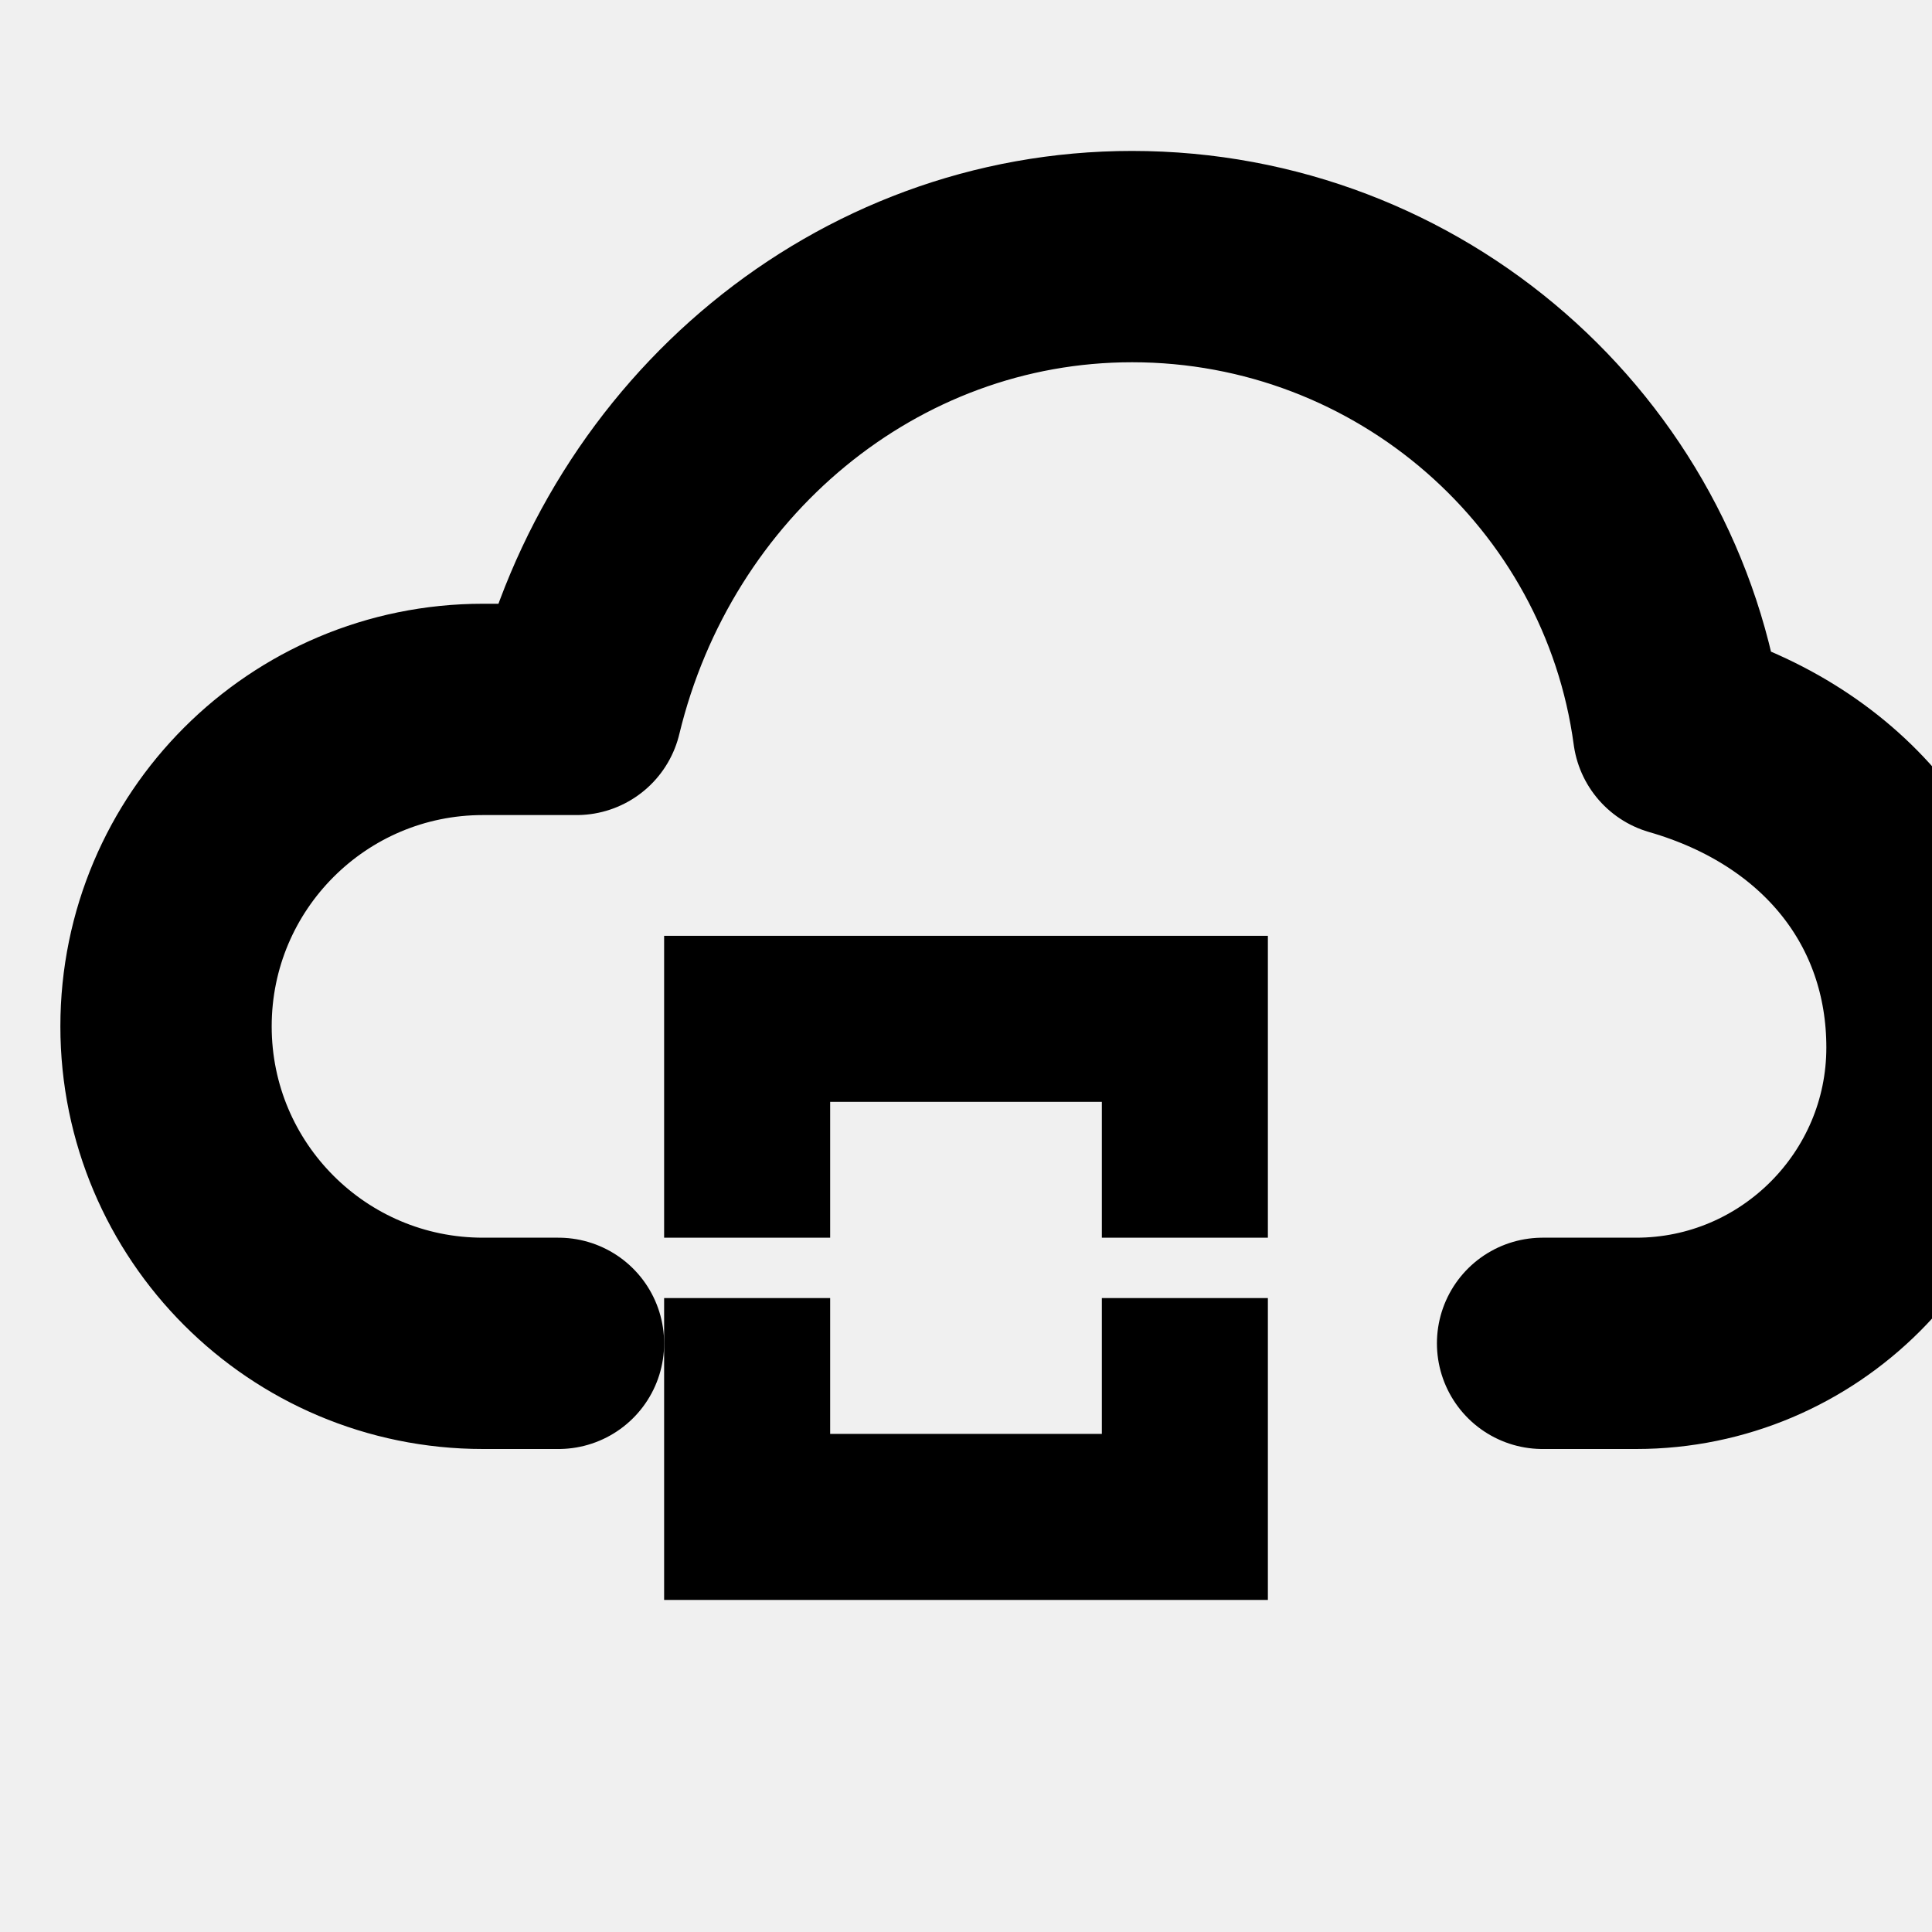
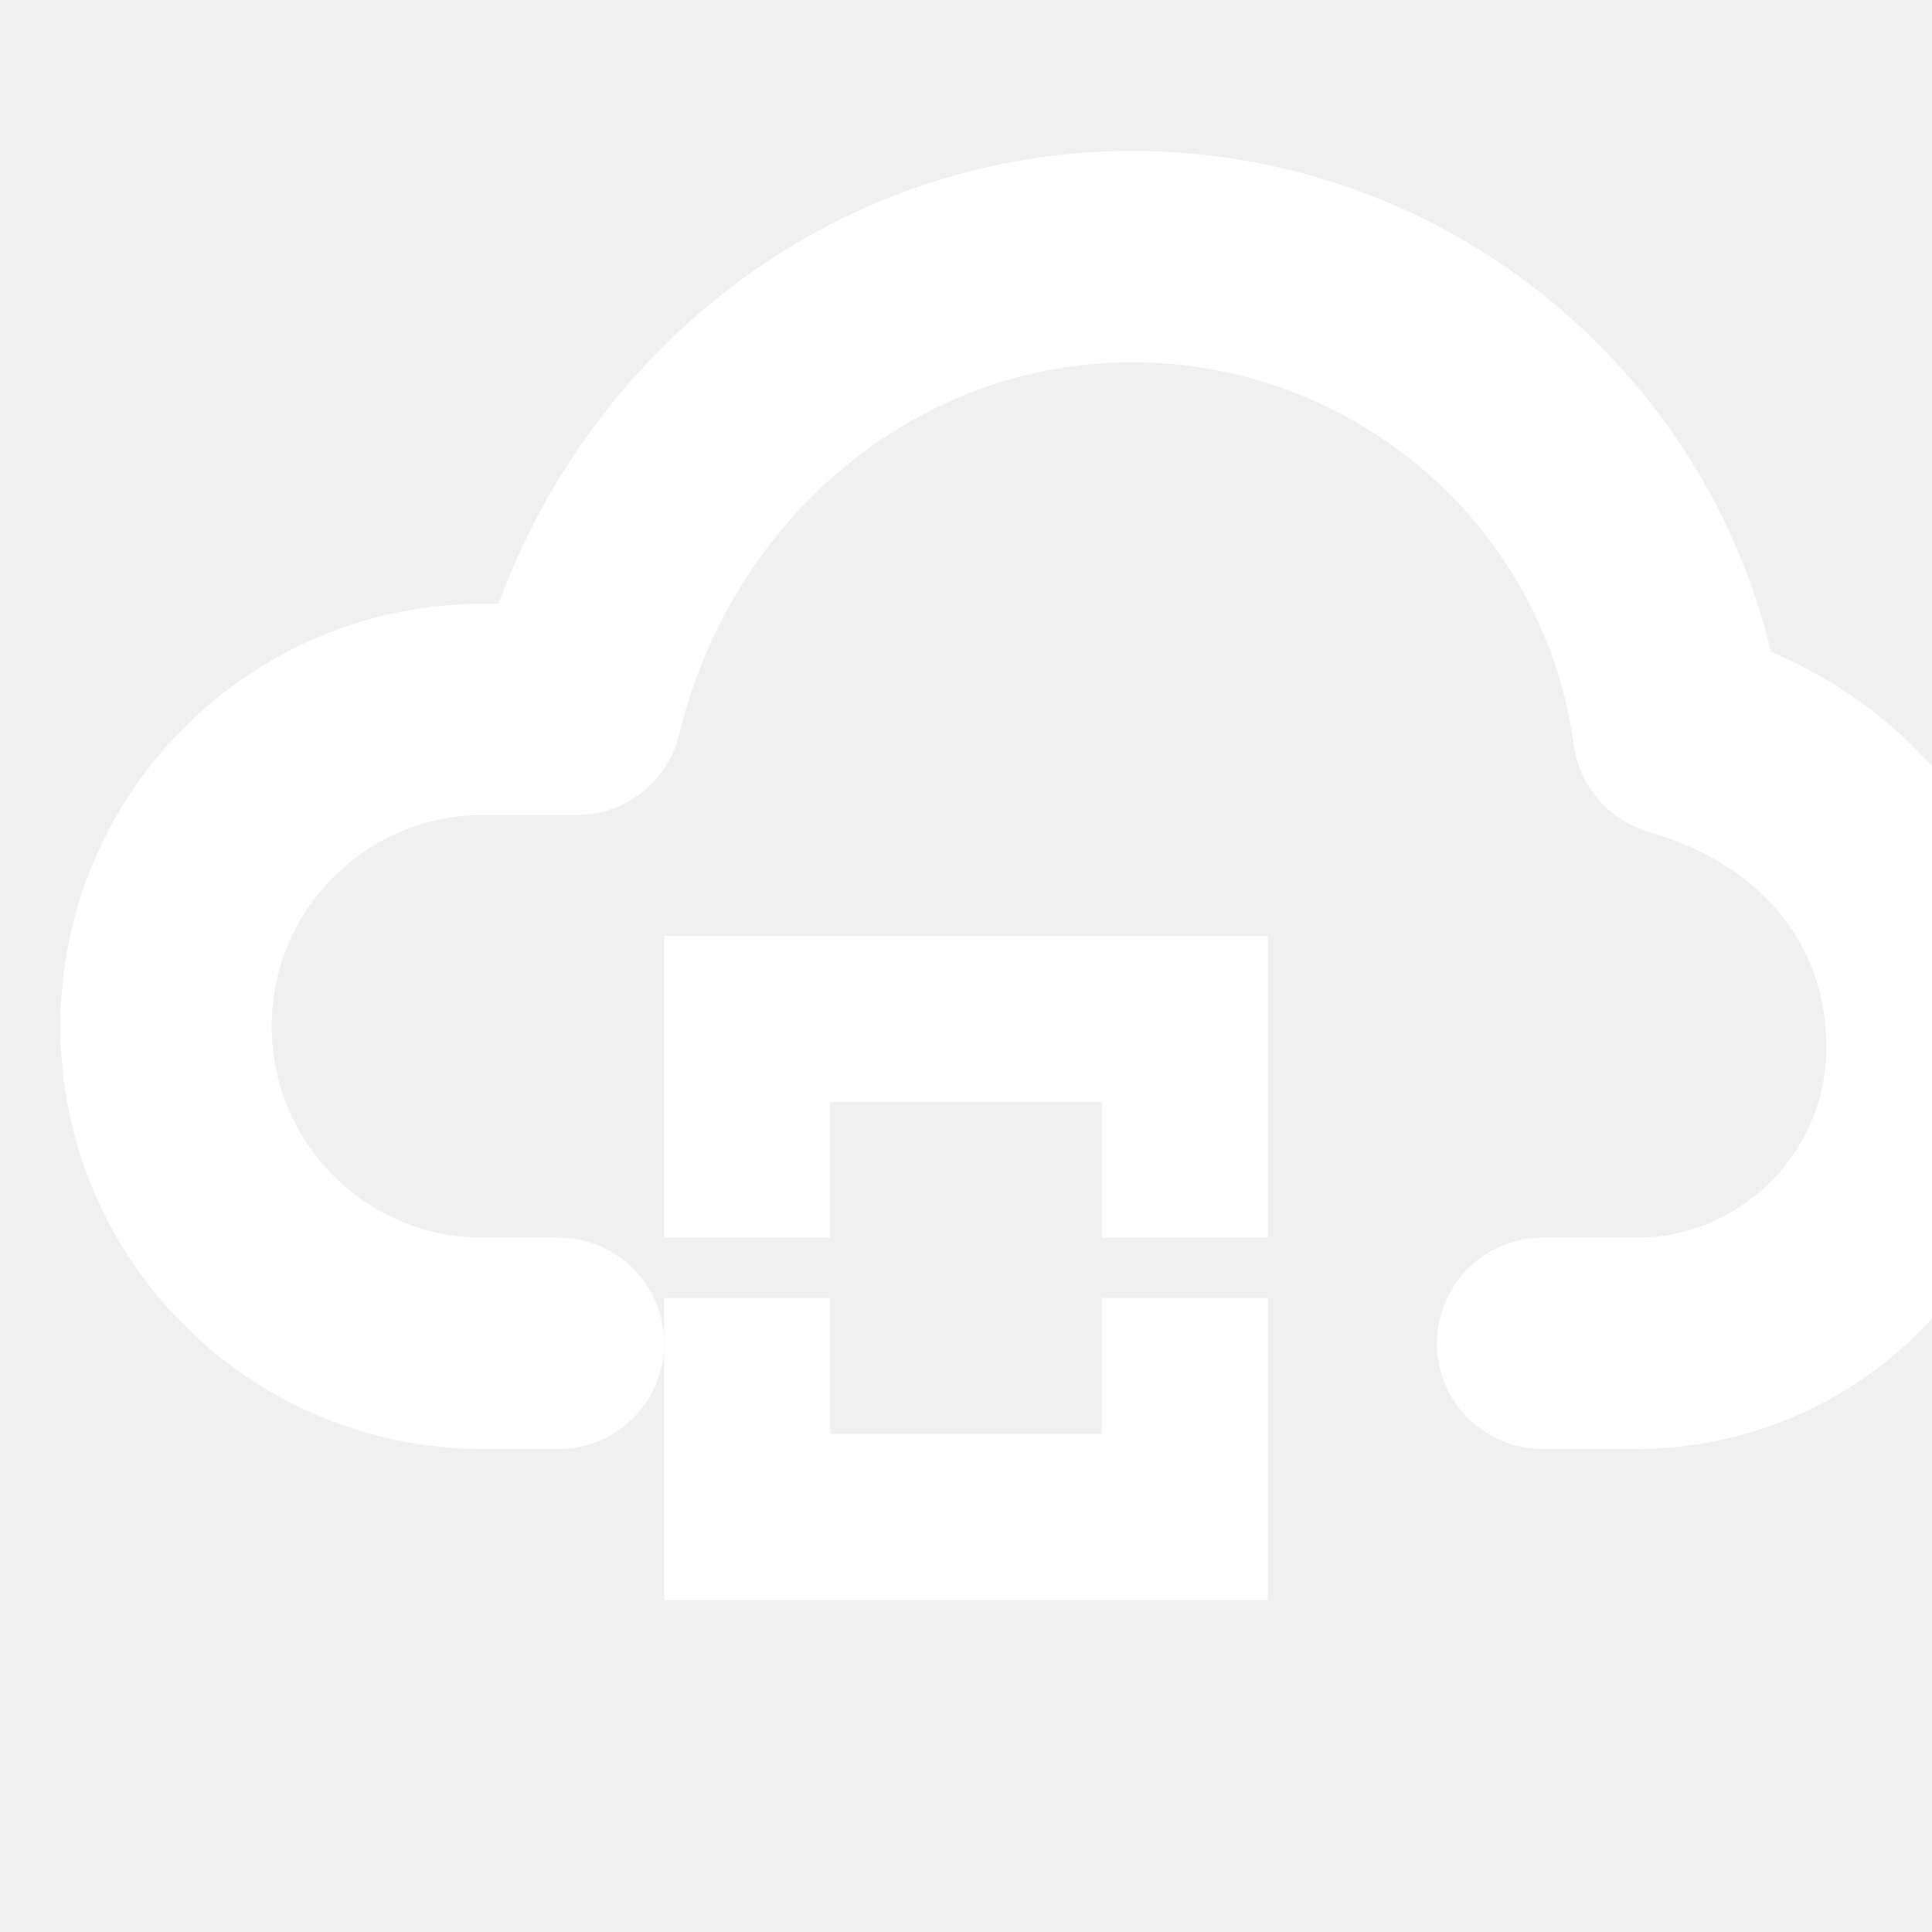
<svg xmlns="http://www.w3.org/2000/svg" viewBox="0 0 64 64" aria-hidden="true">
-   <path d="M18.5 44.5H16c-5.8 0-10.5-4.7-10.5-10.5S10.2 23.5 16 23.5h3.1C21.2 14.8 28.7 8.5 37.5 8.5c9.2 0 16.9 6.8 18.1 15.7C60.8 25.7 64 29.7 64 34.7c0 5.4-4.4 9.8-9.8 9.8h-3.1" fill="none" stroke="currentColor" stroke-linecap="round" stroke-linejoin="round" stroke-width="7" />
-   <path d="M22 31h10v5.5h-4.5V41H22V31Z" fill="currentColor" />
-   <path d="M42 31H32v5.5h4.5V41H42V31Z" fill="currentColor" />
-   <path d="M22 53h10v-5.5h-4.5V43H22v10Z" fill="currentColor" />
-   <path d="M42 53H32v-5.5h4.5V43H42v10Z" fill="currentColor" />
+   <path d="M18.5 44.5H16c-5.8 0-10.5-4.7-10.5-10.5S10.2 23.5 16 23.5h3.1C21.2 14.8 28.7 8.5 37.5 8.5c9.2 0 16.9 6.8 18.1 15.7C60.8 25.7 64 29.7 64 34.7c0 5.4-4.4 9.8-9.8 9.8h-3.1" fill="none" stroke="#fff" stroke-linecap="round" stroke-linejoin="round" stroke-width="7" />
+   <path d="M22 31h10v5.5h-4.5V41H22V31Z" fill="#fff" />
+   <path d="M42 31H32v5.5h4.5V41H42V31Z" fill="#fff" />
+   <path d="M22 53h10v-5.5h-4.5V43H22v10Z" fill="#fff" />
+   <path d="M42 53H32v-5.5h4.5V43H42v10Z" fill="#fff" />
</svg>
